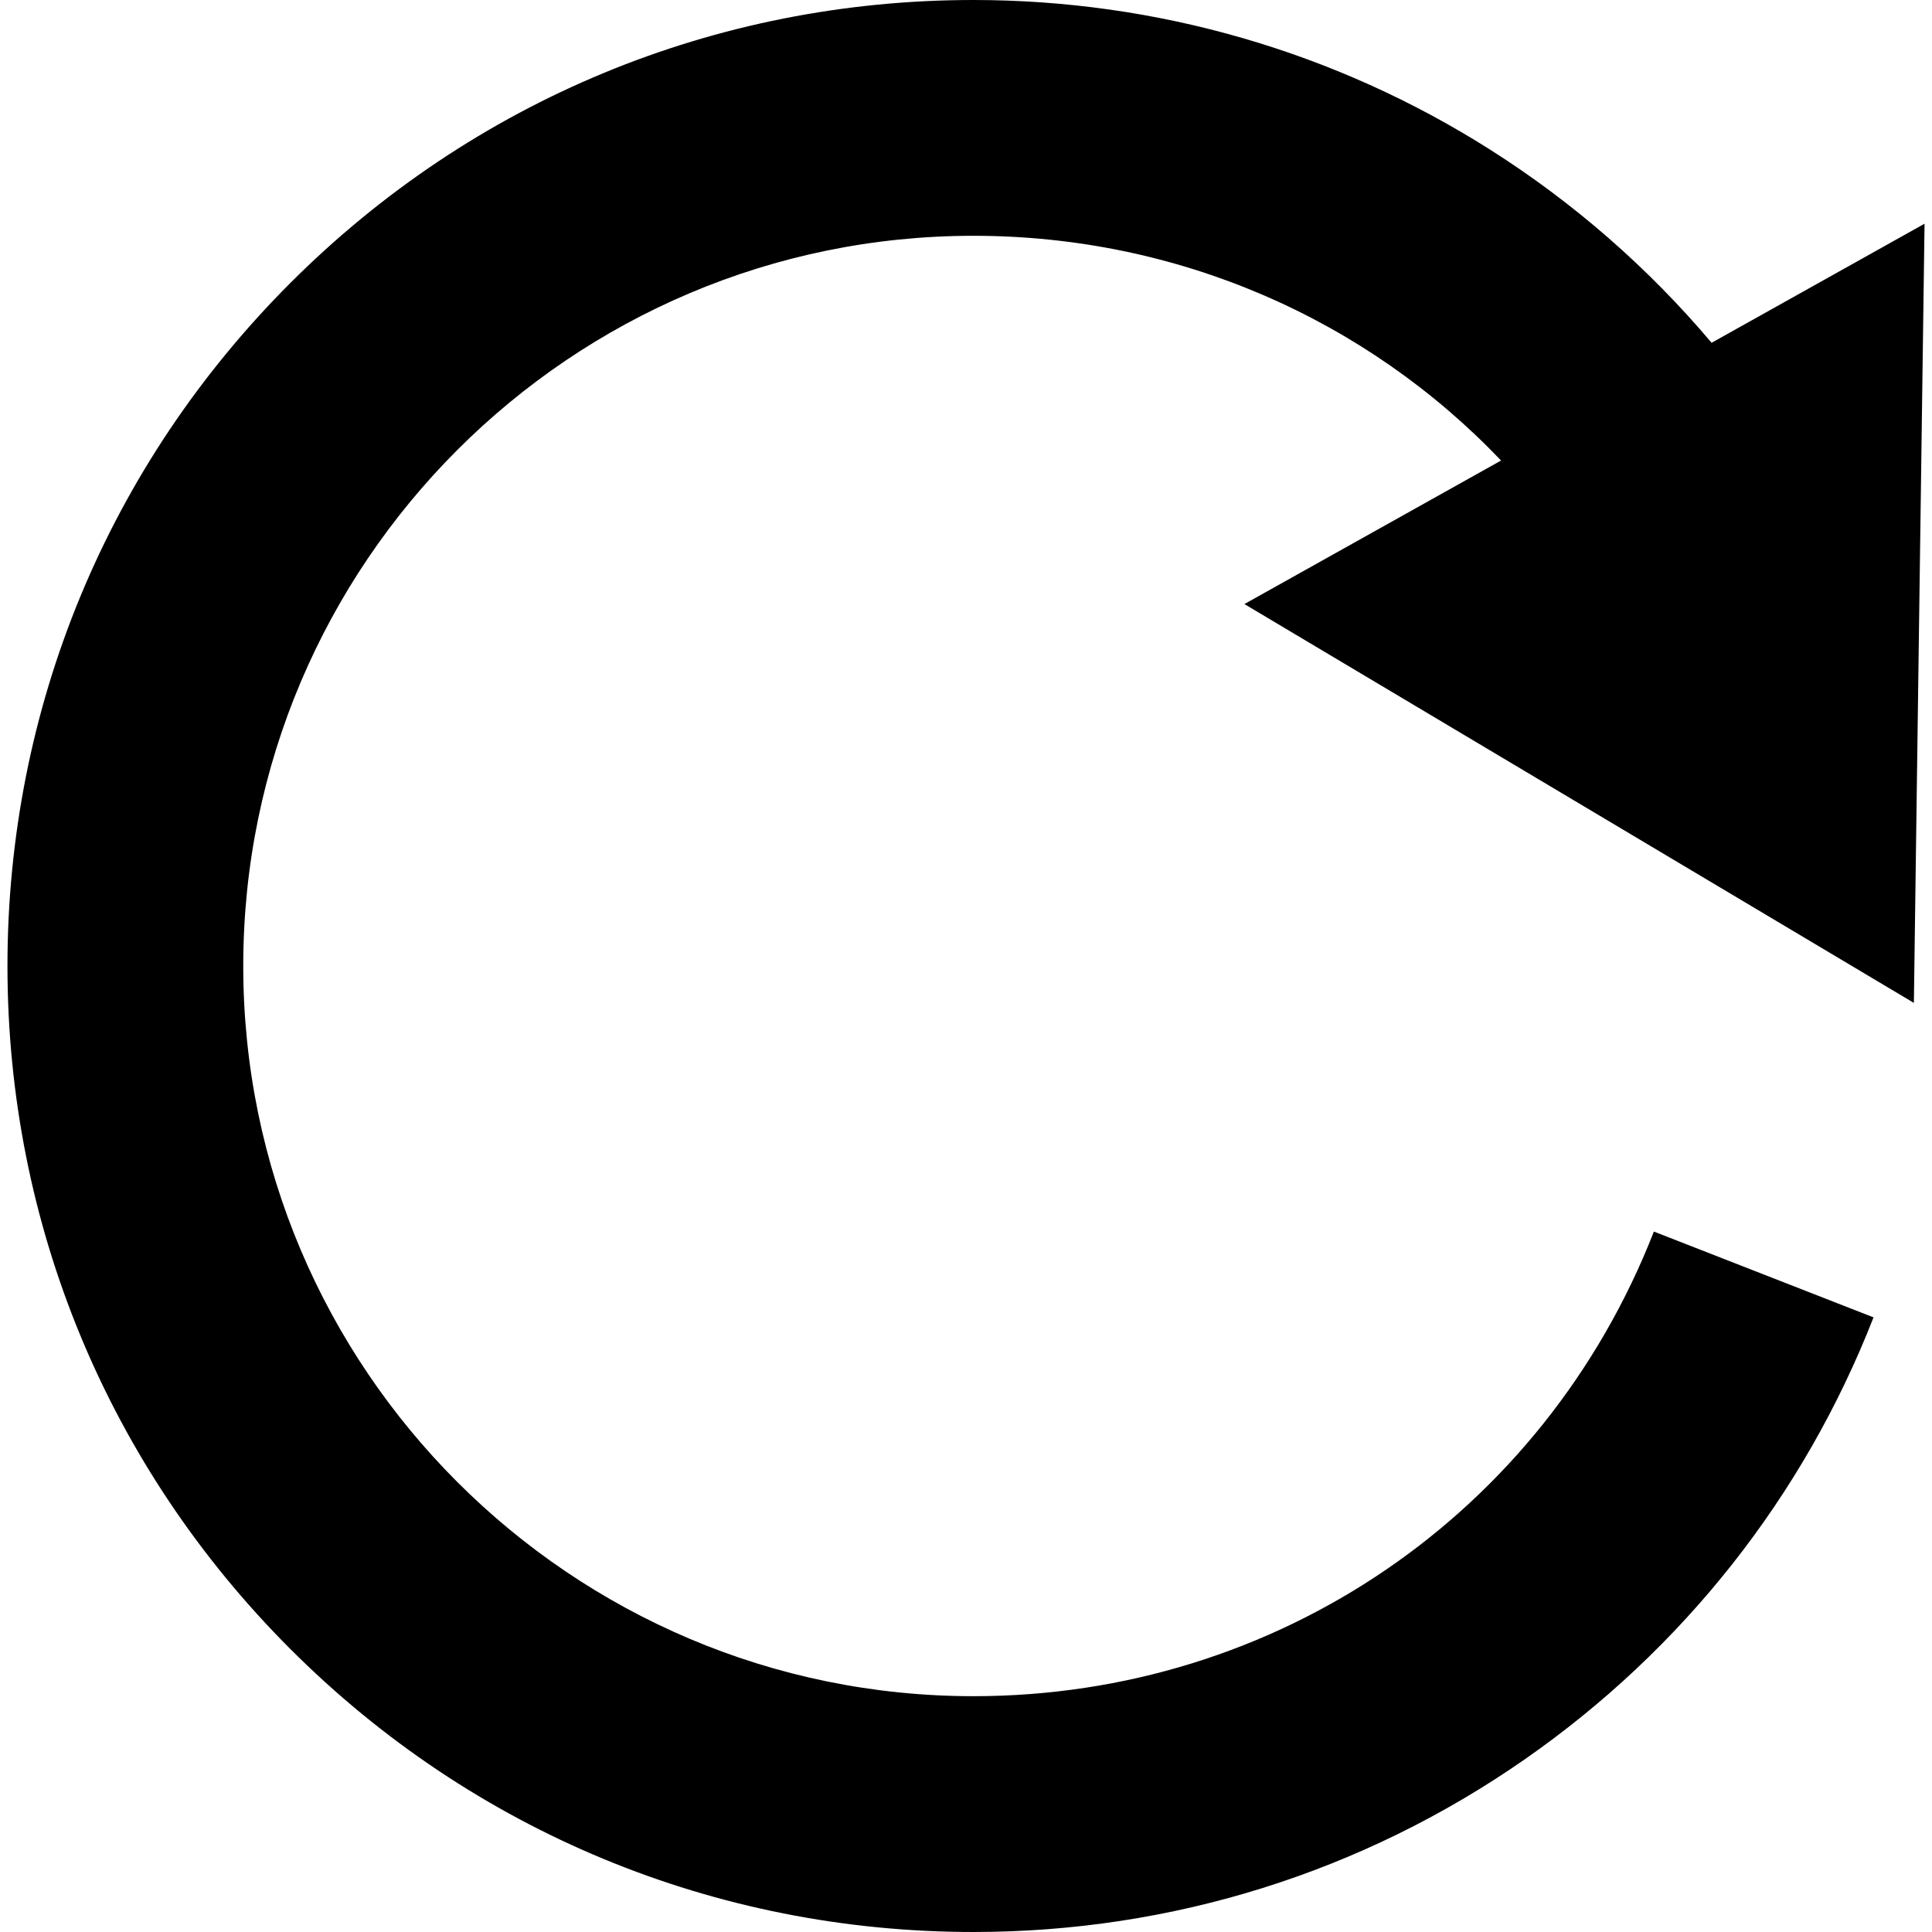
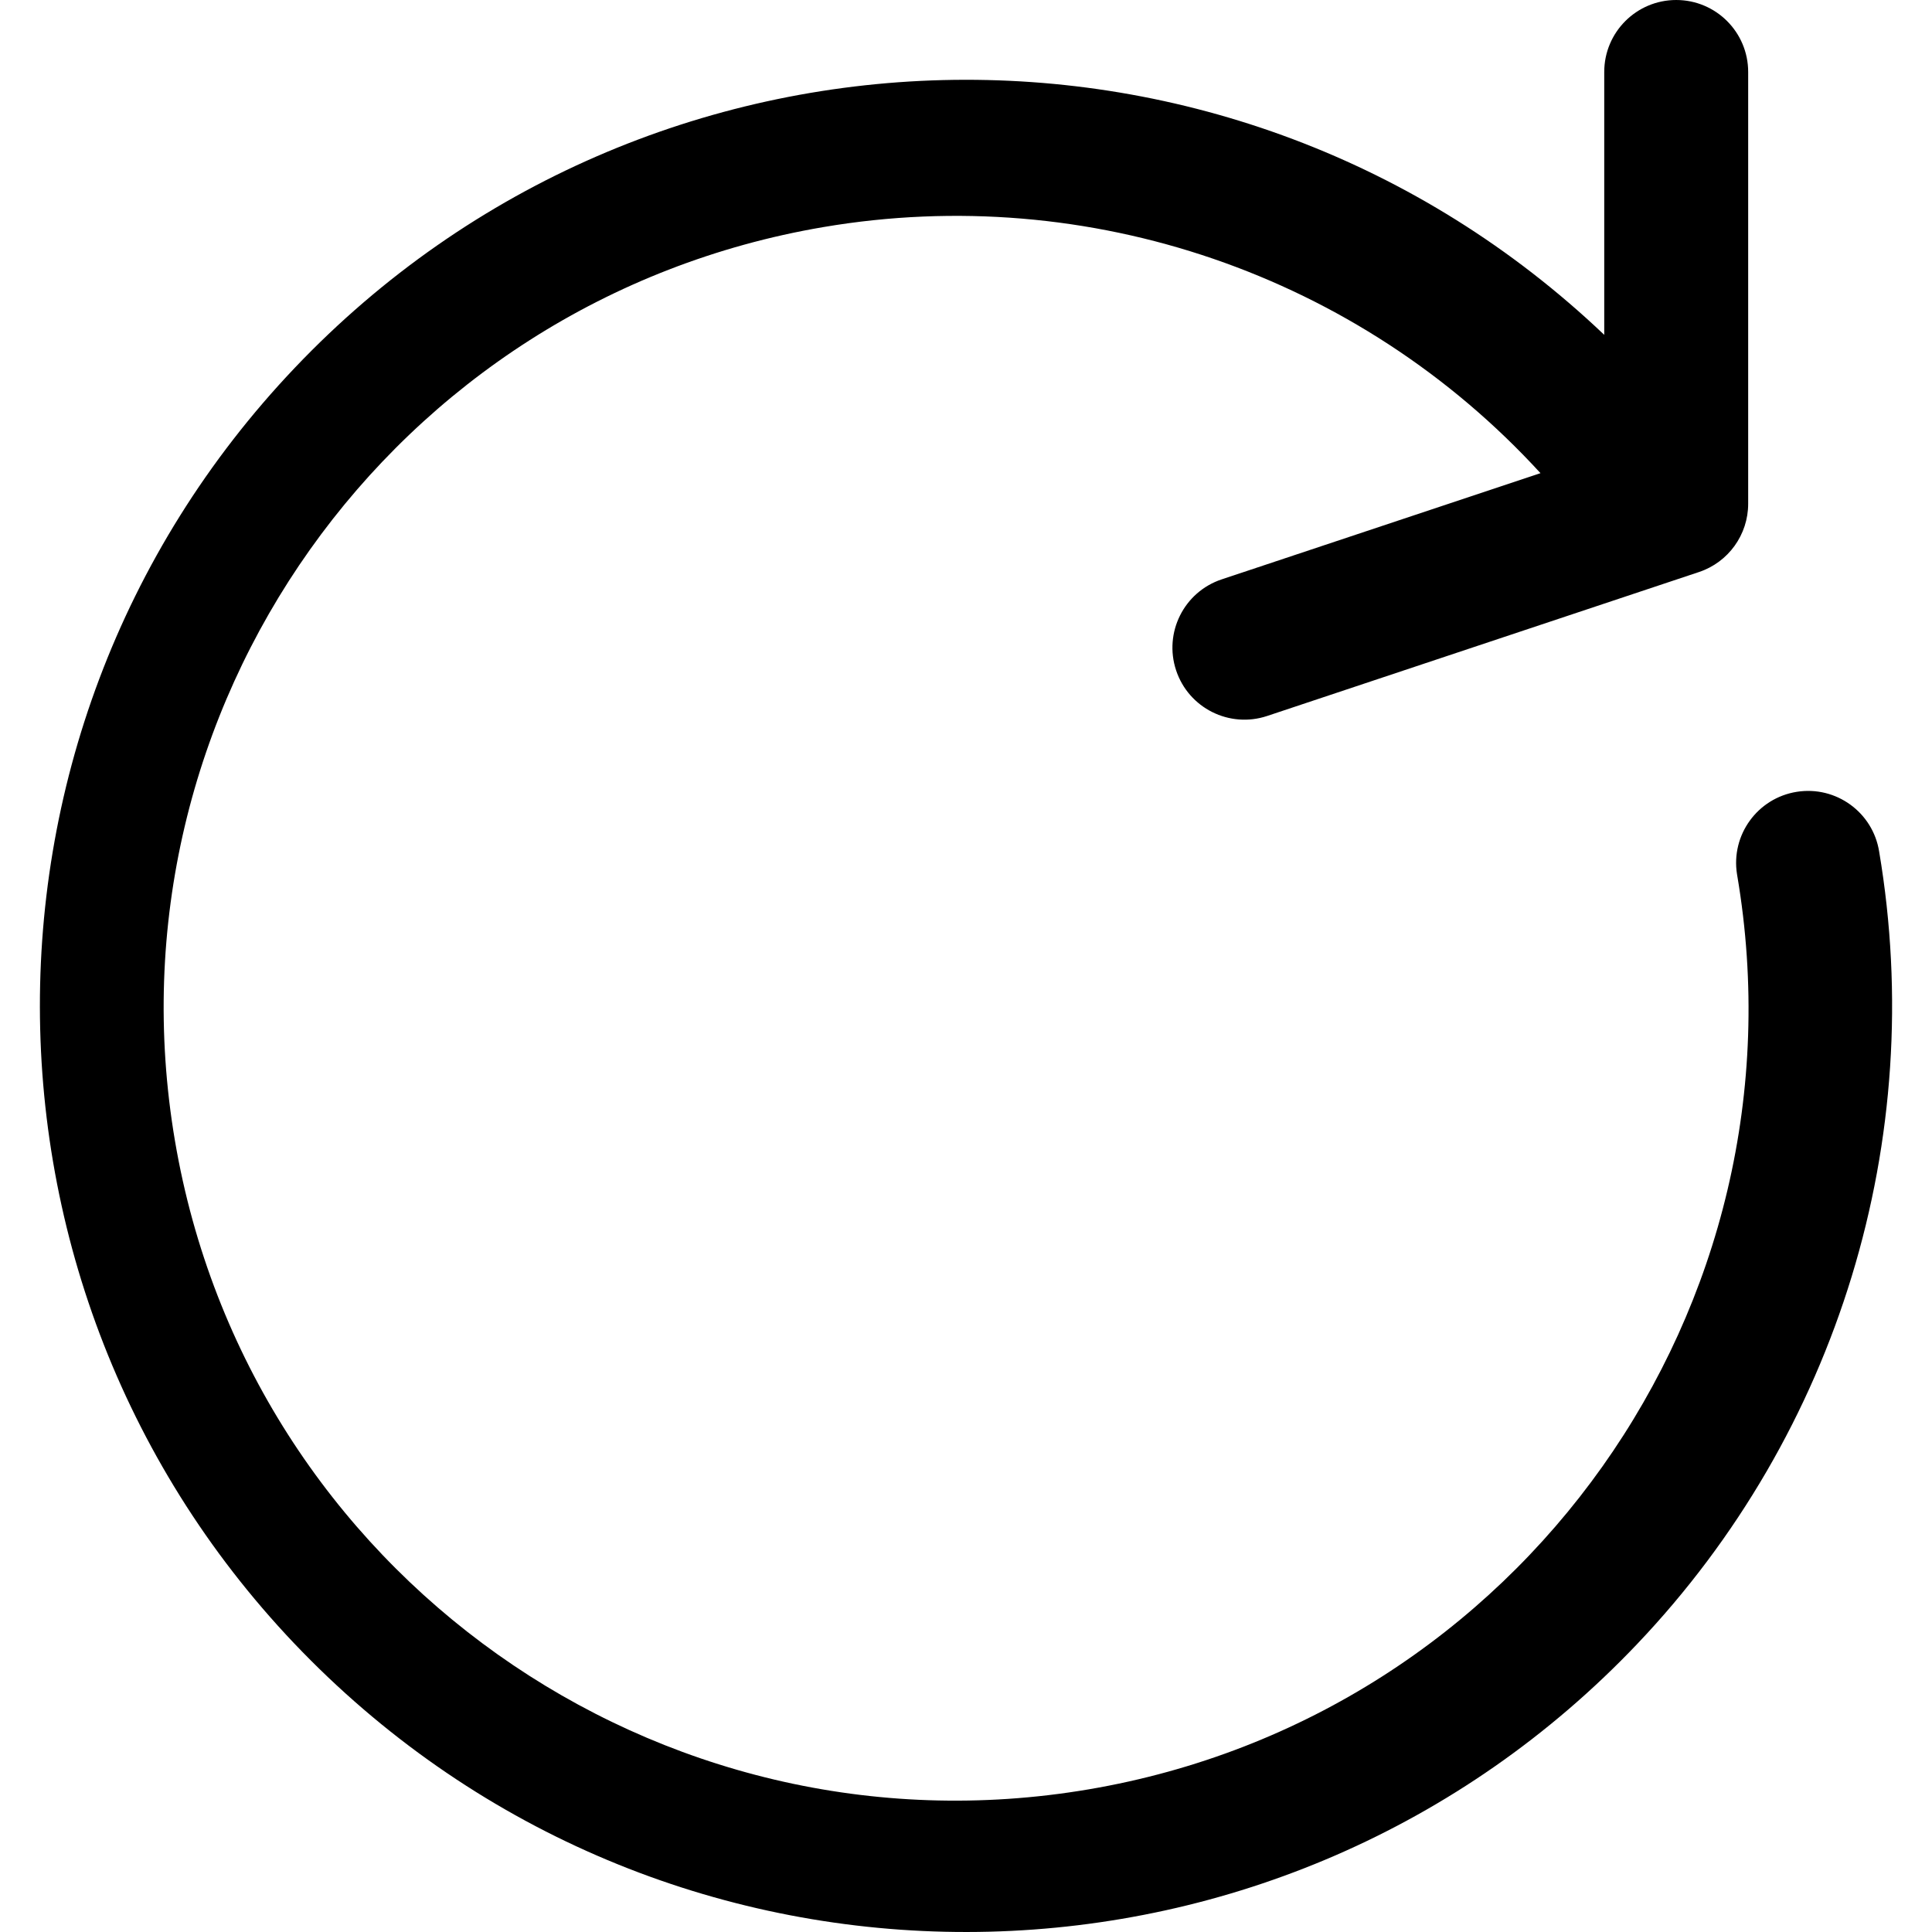
- <svg xmlns="http://www.w3.org/2000/svg" version="1.1" id="Capa_1" x="0px" y="0px" width="458.228px" height="458.229px" viewBox="0 0 458.228 458.229" style="enable-background:new 0 0 458.228 458.229;" xml:space="preserve">
+ <svg xmlns="http://www.w3.org/2000/svg" version="1.1" id="Capa_1" x="0px" y="0px" viewBox="0 0 458.186 458.186" style="enable-background:new 0 0 458.186 458.186;" xml:space="preserve">
  <g>
-     <path d="M405.958,81.303c-15.021-17.78-32.731-33.265-52.6-45.852C316.754,12.259,274.402,0,230.884,0   C169.685,0,112.149,23.832,68.875,67.106C25.601,110.38,1.769,167.916,1.769,229.114S25.601,347.85,68.875,391.123   c43.274,43.273,100.81,67.105,162.009,67.105c47.021,0,92.212-14.145,130.688-40.906c37.567-26.131,66.195-62.395,82.788-104.87   l-52.094-20.351c-26.149,66.943-89.498,110.199-161.384,110.199c-95.496,0-173.188-77.691-173.188-173.188   S135.387,55.925,230.883,55.925c48.337,0,93.034,19.639,125.137,53.303l-60.872,34.043l79.391,47.296l79.392,47.299l1.263-92.403   l1.267-92.403L405.958,81.303z" />
+     <g>
+       <path d="M445.651,201.95c-1.485-9.308-10.235-15.649-19.543-14.164c-9.308,1.485-15.649,10.235-14.164,19.543    c0.016,0.102,0.033,0.203,0.051,0.304c17.38,102.311-51.47,199.339-153.781,216.719c-102.311,17.38-199.339-51.47-216.719-153.781    S92.966,71.232,195.276,53.852c62.919-10.688,126.962,11.29,170.059,58.361l-75.605,25.19    c-8.944,2.976-13.781,12.638-10.806,21.582c0.001,0.002,0.002,0.005,0.003,0.007c2.976,8.944,12.638,13.781,21.582,10.806    c0.003-0.001,0.005-0.002,0.007-0.002l102.4-34.133c6.972-2.322,11.675-8.847,11.674-16.196v-102.4    C414.59,7.641,406.949,0,397.523,0s-17.067,7.641-17.067,17.067v62.344C292.564-4.185,153.545-0.702,69.949,87.19    s-80.114,226.911,7.779,310.508s226.911,80.114,310.508-7.779C435.905,339.799,457.179,270.152,445.651,201.95z" />
+     </g>
  </g>
  <g>
</g>
  <g>
</g>
  <g>
</g>
  <g>
</g>
  <g>
</g>
  <g>
</g>
  <g>
</g>
  <g>
</g>
  <g>
</g>
  <g>
</g>
  <g>
</g>
  <g>
</g>
  <g>
</g>
  <g>
</g>
  <g>
</g>
</svg>
